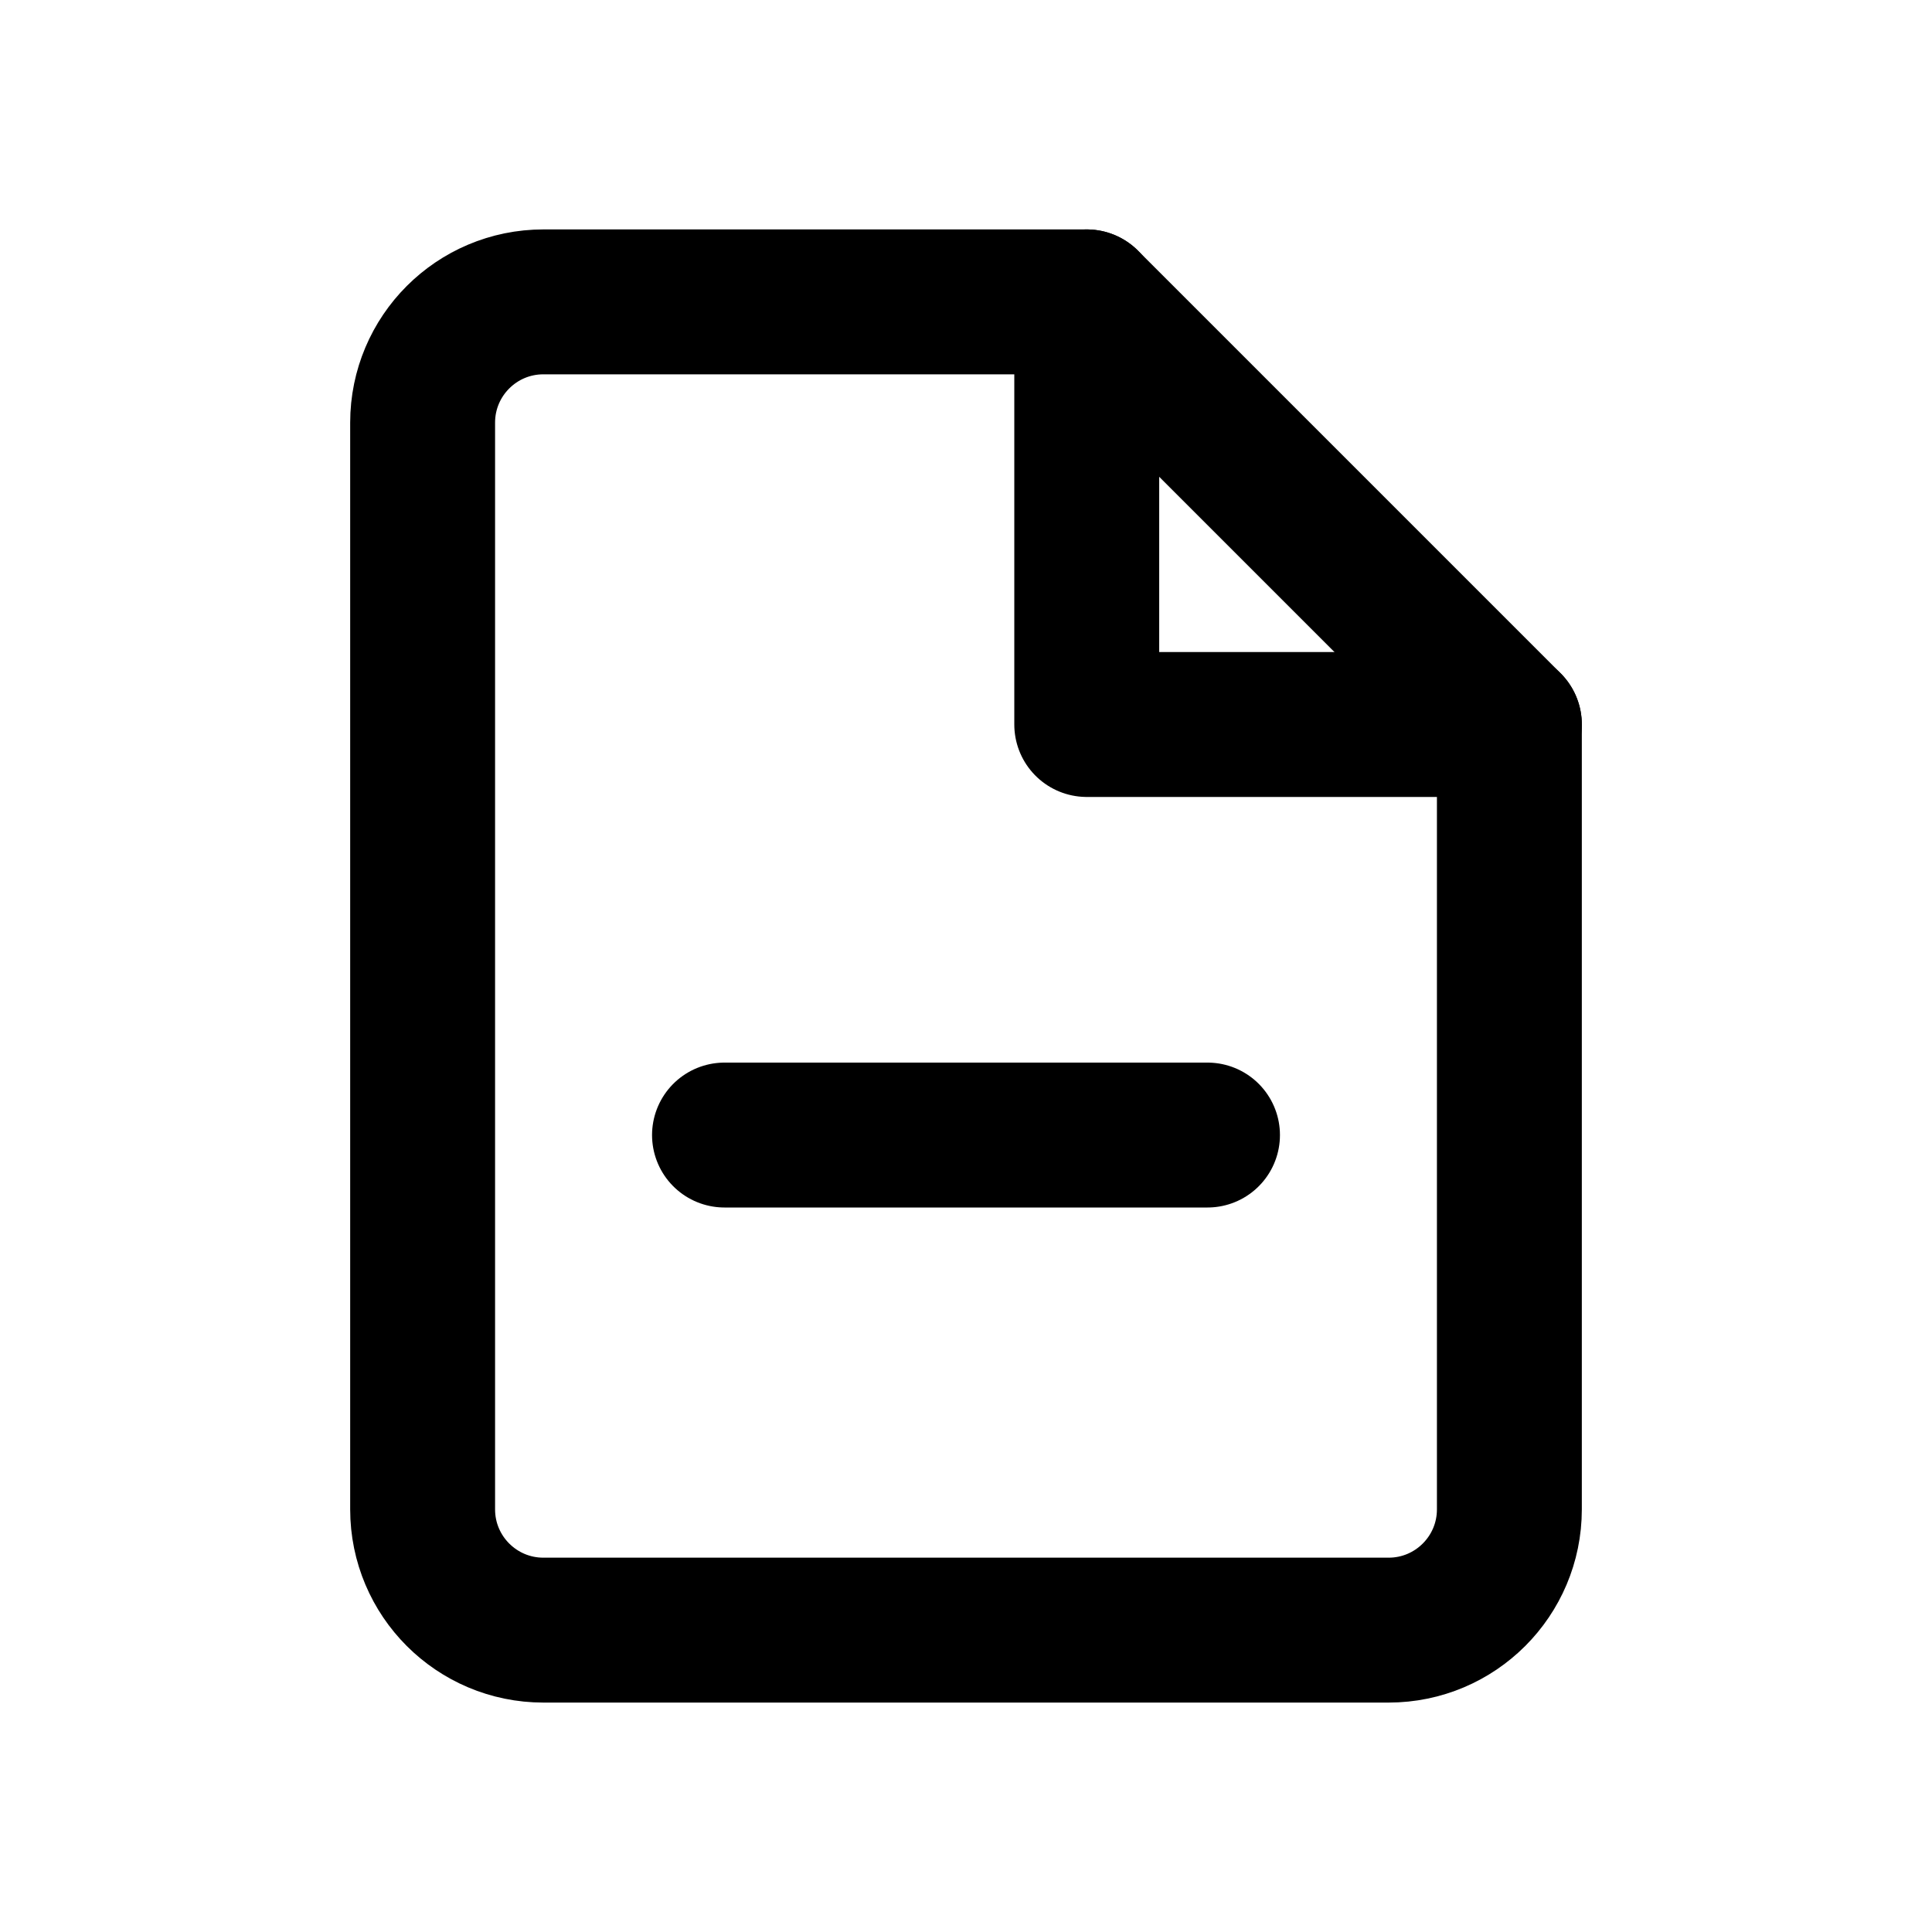
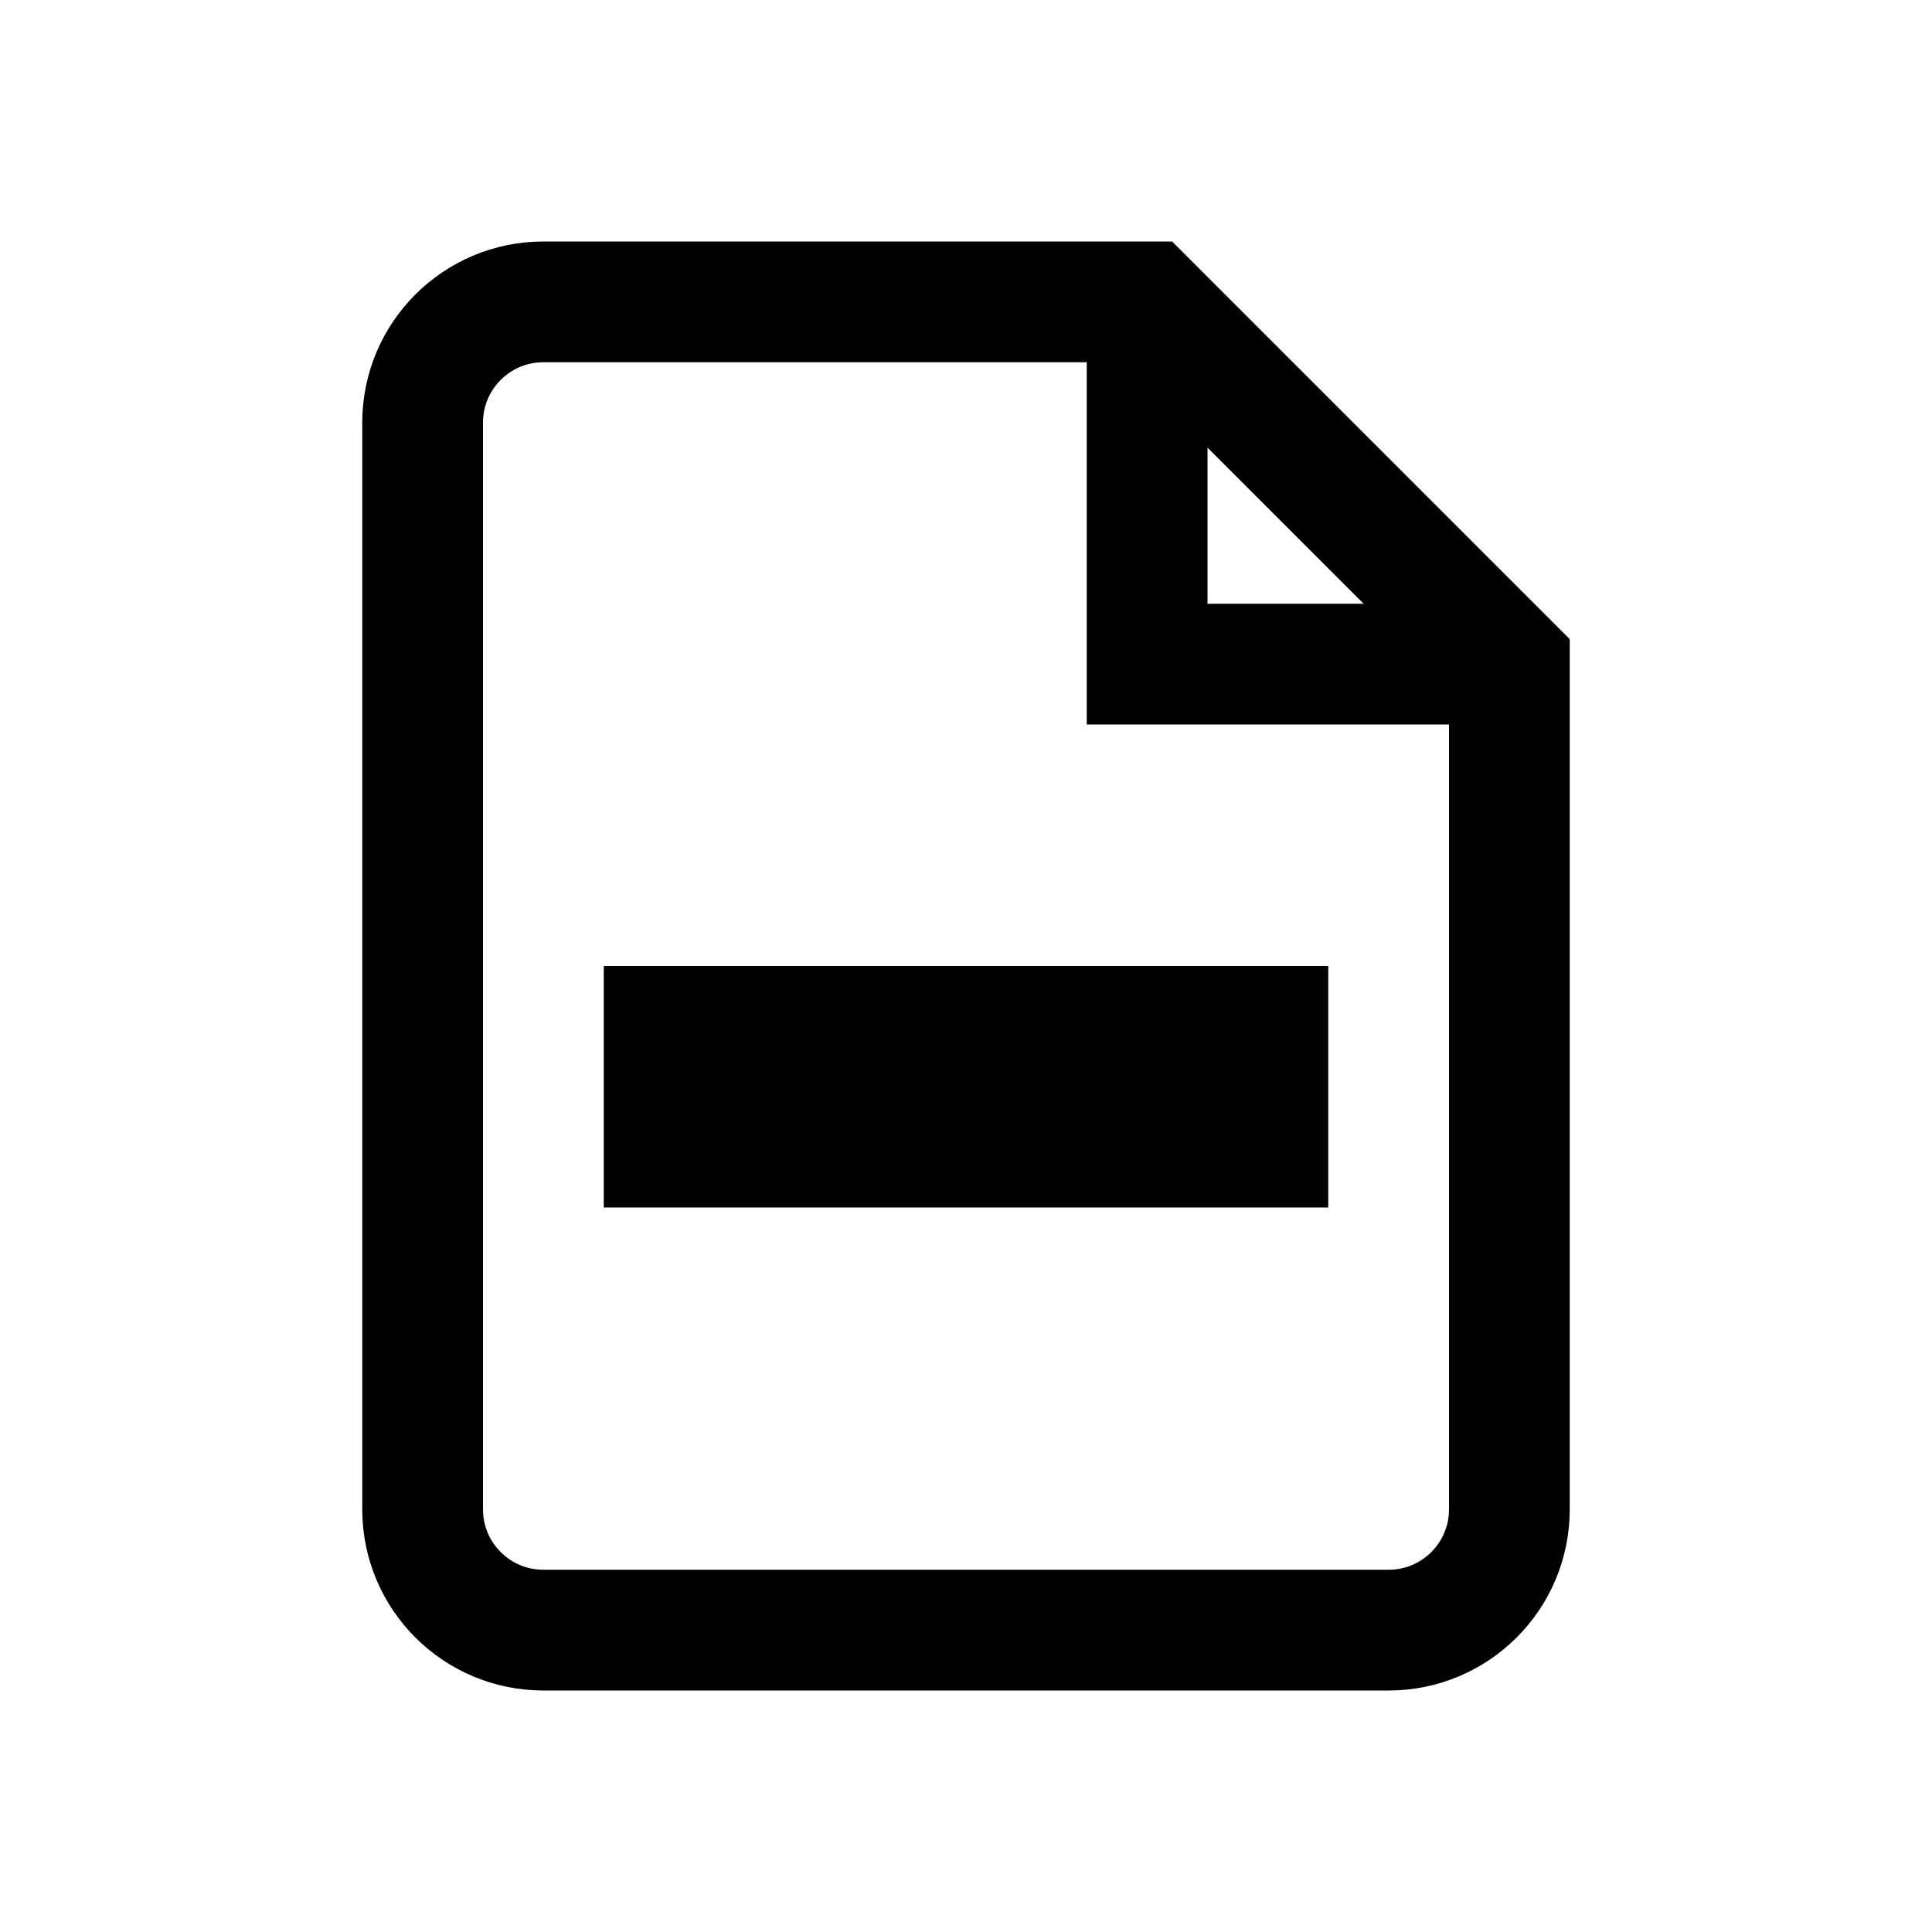
- <svg xmlns="http://www.w3.org/2000/svg" width="16" height="16" viewBox="0 0 16 16" fill="none" stroke="currentColor" stroke-width="1.2" stroke-linecap="round" stroke-linejoin="round">
-   <path d="M9 2.5H4.5a1 1 0 0 0-1 1v9a1 1 0 0 0 1 1h7a1 1 0 0 0 1-1V6z" />
-   <path d="M9 2.5V6h3.5" />
-   <path d="M6 9.4h4" />
+ <svg xmlns="http://www.w3.org/2000/svg" width="16" height="16" viewBox="0 0 16 16" fill="none" stroke="currentColor" stroke-width="1" stroke-linecap="butt" stroke-linejoin="miter">
+   <path d="M9.5 2.5H4.5a1 1 0 0 0-1 1v9a1 1 0 0 0 1 1h7a1 1 0 0 0 1-1V5.5Z" />
+   <path d="M9.5 2.5V5.5H12.5" />
+   <rect x="5" y="8" width="6" height="2" fill="currentColor" stroke="none" />
</svg>
